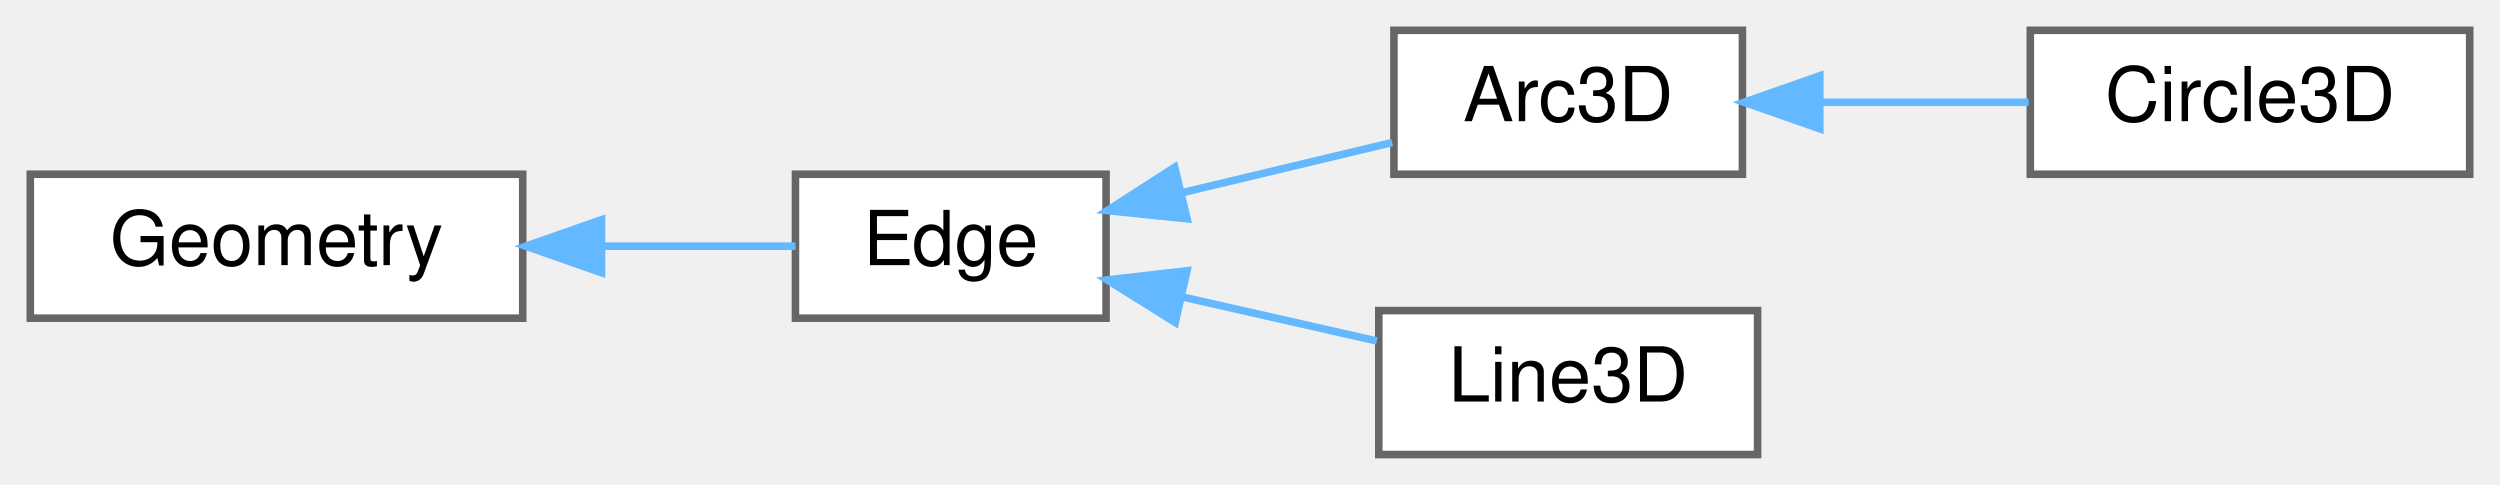
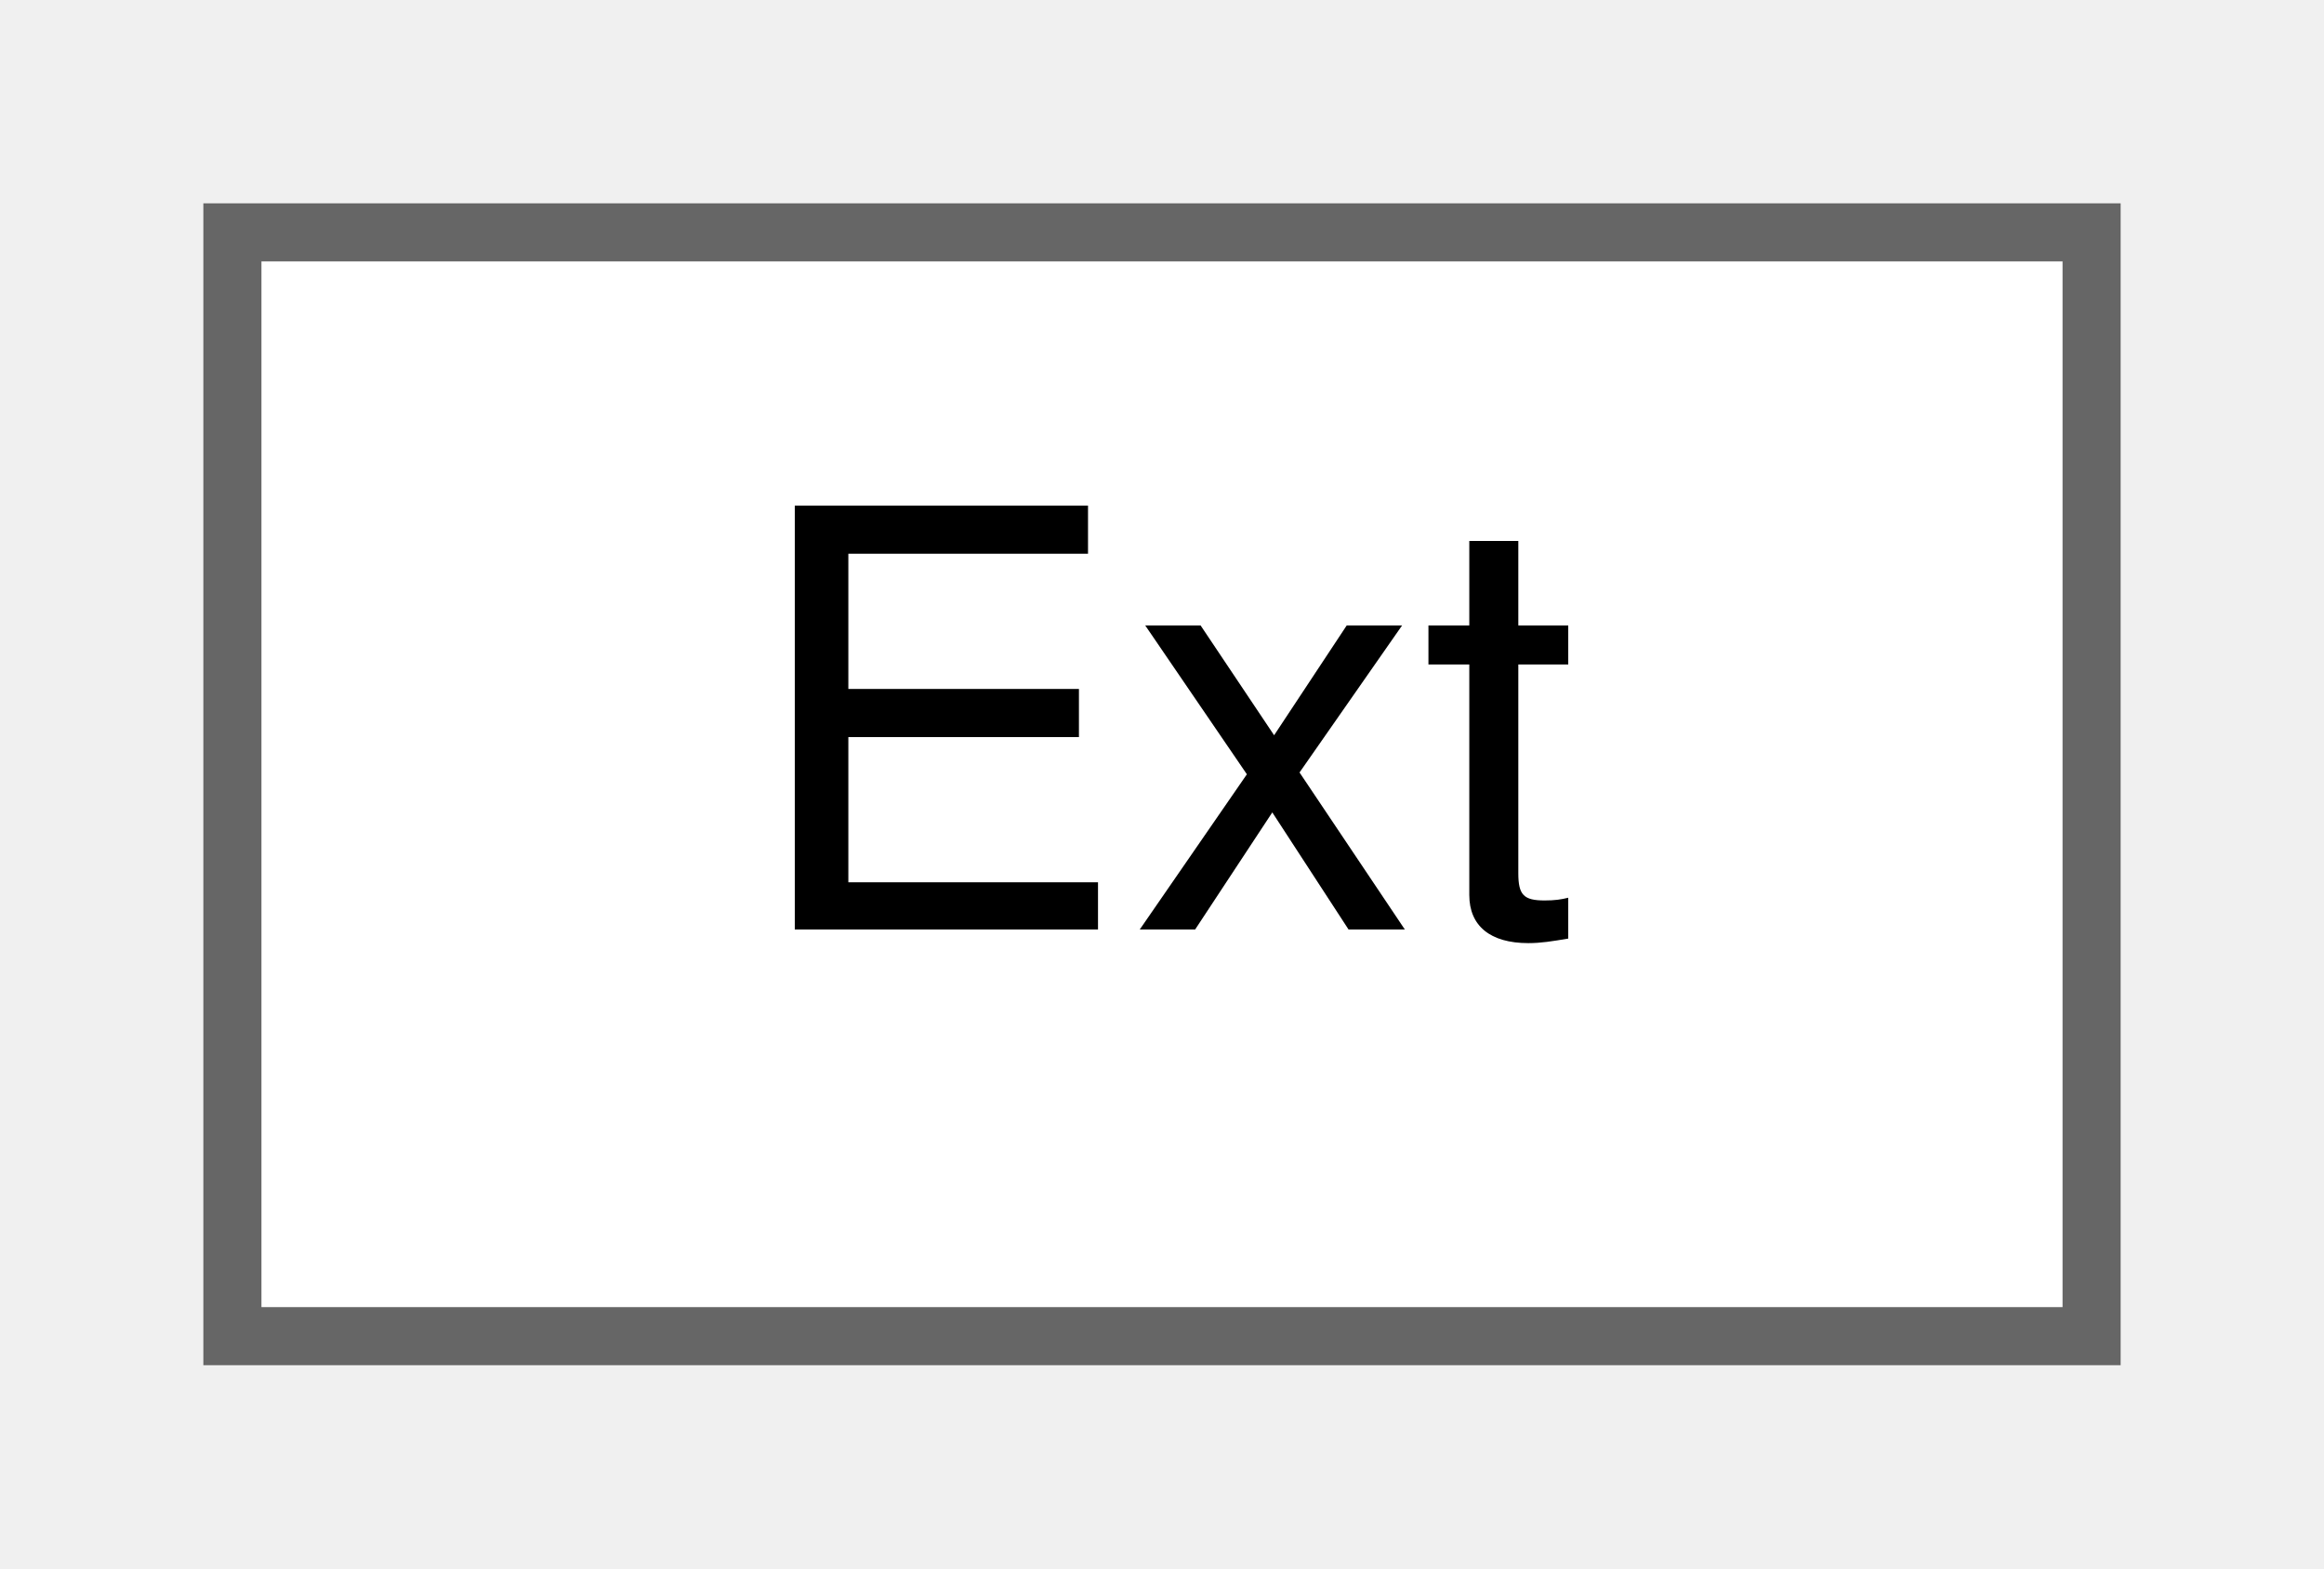
- <svg xmlns="http://www.w3.org/2000/svg" xmlns:xlink="http://www.w3.org/1999/xlink" width="330pt" height="64pt" viewBox="0.00 0.00 330.00 64.00">
-   <g id="graph0" class="graph" transform="scale(1 1) rotate(0) translate(4 60)">
+ <svg xmlns="http://www.w3.org/2000/svg" xmlns:xlink="http://www.w3.org/1999/xlink" width="40pt" height="27pt" viewBox="0.00 0.00 40.00 27.00">
+   <g id="graph0" class="graph" transform="scale(1 1) rotate(0) translate(4 23)">
    <g id="node1" class="node">
      <g id="a_node1">
-         <a xlink:href="class_search_a_thing_1_1_geometry.html" target="_top" xlink:title="base abstract type for geometries such as Vector3D, Line3D, Arc3D and Circle3D">
-           <polygon fill="white" stroke="#666666" points="65,-37 0,-37 0,-18 65,-18 65,-37" />
-           <text text-anchor="middle" x="32.5" y="-25" font-family="Helvetica,sans-Serif" font-size="10.00">Geometry</text>
+         <a xlink:href="class_search_a_thing_1_1_sci_1_1_ext.html" target="_top" xlink:title="netcore-sci extension methods">
+           <polygon fill="white" stroke="#666666" points="32,-19 0,-19 0,0 32,0 32,-19" />
+           <text text-anchor="middle" x="16" y="-7" font-family="Helvetica,sans-Serif" font-size="10.00">Ext</text>
        </a>
      </g>
    </g>
-     <g id="node2" class="node">
-       <g id="a_node2">
-         <a xlink:href="class_search_a_thing_1_1_edge.html" target="_top" xlink:title="interface implemented by some type of geometries used in Loop such as Line3D, Arc3D and Circle3D">
-           <polygon fill="white" stroke="#666666" points="142,-37 101,-37 101,-18 142,-18 142,-37" />
-           <text text-anchor="middle" x="121.5" y="-25" font-family="Helvetica,sans-Serif" font-size="10.00">Edge</text>
-         </a>
-       </g>
-     </g>
-     <g id="edge1" class="edge">
-       <path fill="none" stroke="#63b8ff" d="M75.68,-27.5C84.53,-27.5 93.46,-27.5 101,-27.5" />
-       <polygon fill="#63b8ff" stroke="#63b8ff" points="75.4,-24 65.4,-27.5 75.4,-31 75.4,-24" />
-     </g>
-     <g id="node3" class="node">
-       <g id="a_node3">
-         <a xlink:href="class_search_a_thing_1_1_arc3_d.html" target="_top" xlink:title="base geometry for arc 3d entities.">
-           <polygon fill="white" stroke="#666666" points="226,-56 180,-56 180,-37 226,-37 226,-56" />
-           <text text-anchor="middle" x="203" y="-44" font-family="Helvetica,sans-Serif" font-size="10.00">Arc3D</text>
-         </a>
-       </g>
-     </g>
-     <g id="edge2" class="edge">
-       <path fill="none" stroke="#63b8ff" d="M152.06,-34.57C161.24,-36.76 171.18,-39.14 179.77,-41.19" />
-       <polygon fill="#63b8ff" stroke="#63b8ff" points="152.69,-31.12 142.15,-32.2 151.06,-37.93 152.69,-31.12" />
-     </g>
-     <g id="node5" class="node">
-       <g id="a_node5">
-         <a xlink:href="class_search_a_thing_1_1_line3_d.html" target="_top" xlink:title="Defines a line by an application point (From) and an extension from there (V). To is computed as From...">
-           <polygon fill="white" stroke="#666666" points="228,-19 178,-19 178,0 228,0 228,-19" />
-           <text text-anchor="middle" x="203" y="-7" font-family="Helvetica,sans-Serif" font-size="10.00">Line3D</text>
-         </a>
-       </g>
-     </g>
-     <g id="edge4" class="edge">
-       <path fill="none" stroke="#63b8ff" d="M152.04,-20.81C160.5,-18.9 169.63,-16.83 177.74,-14.99" />
-       <polygon fill="#63b8ff" stroke="#63b8ff" points="151.13,-17.43 142.15,-23.05 152.68,-24.26 151.13,-17.43" />
-     </g>
-     <g id="node4" class="node">
-       <g id="a_node4">
-         <a xlink:href="class_search_a_thing_1_1_circle3_d.html" target="_top" xlink:title="Specialized version of Arc3D with StartAngle=0 and EndAngle=2PI.">
-           <polygon fill="white" stroke="#666666" points="322,-56 264,-56 264,-37 322,-37 322,-56" />
-           <text text-anchor="middle" x="293" y="-44" font-family="Helvetica,sans-Serif" font-size="10.00">Circle3D</text>
-         </a>
-       </g>
-     </g>
-     <g id="edge3" class="edge">
-       <path fill="none" stroke="#63b8ff" d="M236.35,-46.5C245.35,-46.5 255.05,-46.5 263.79,-46.5" />
-       <polygon fill="#63b8ff" stroke="#63b8ff" points="236.21,-43 226.21,-46.5 236.21,-50 236.21,-43" />
-     </g>
  </g>
</svg>
